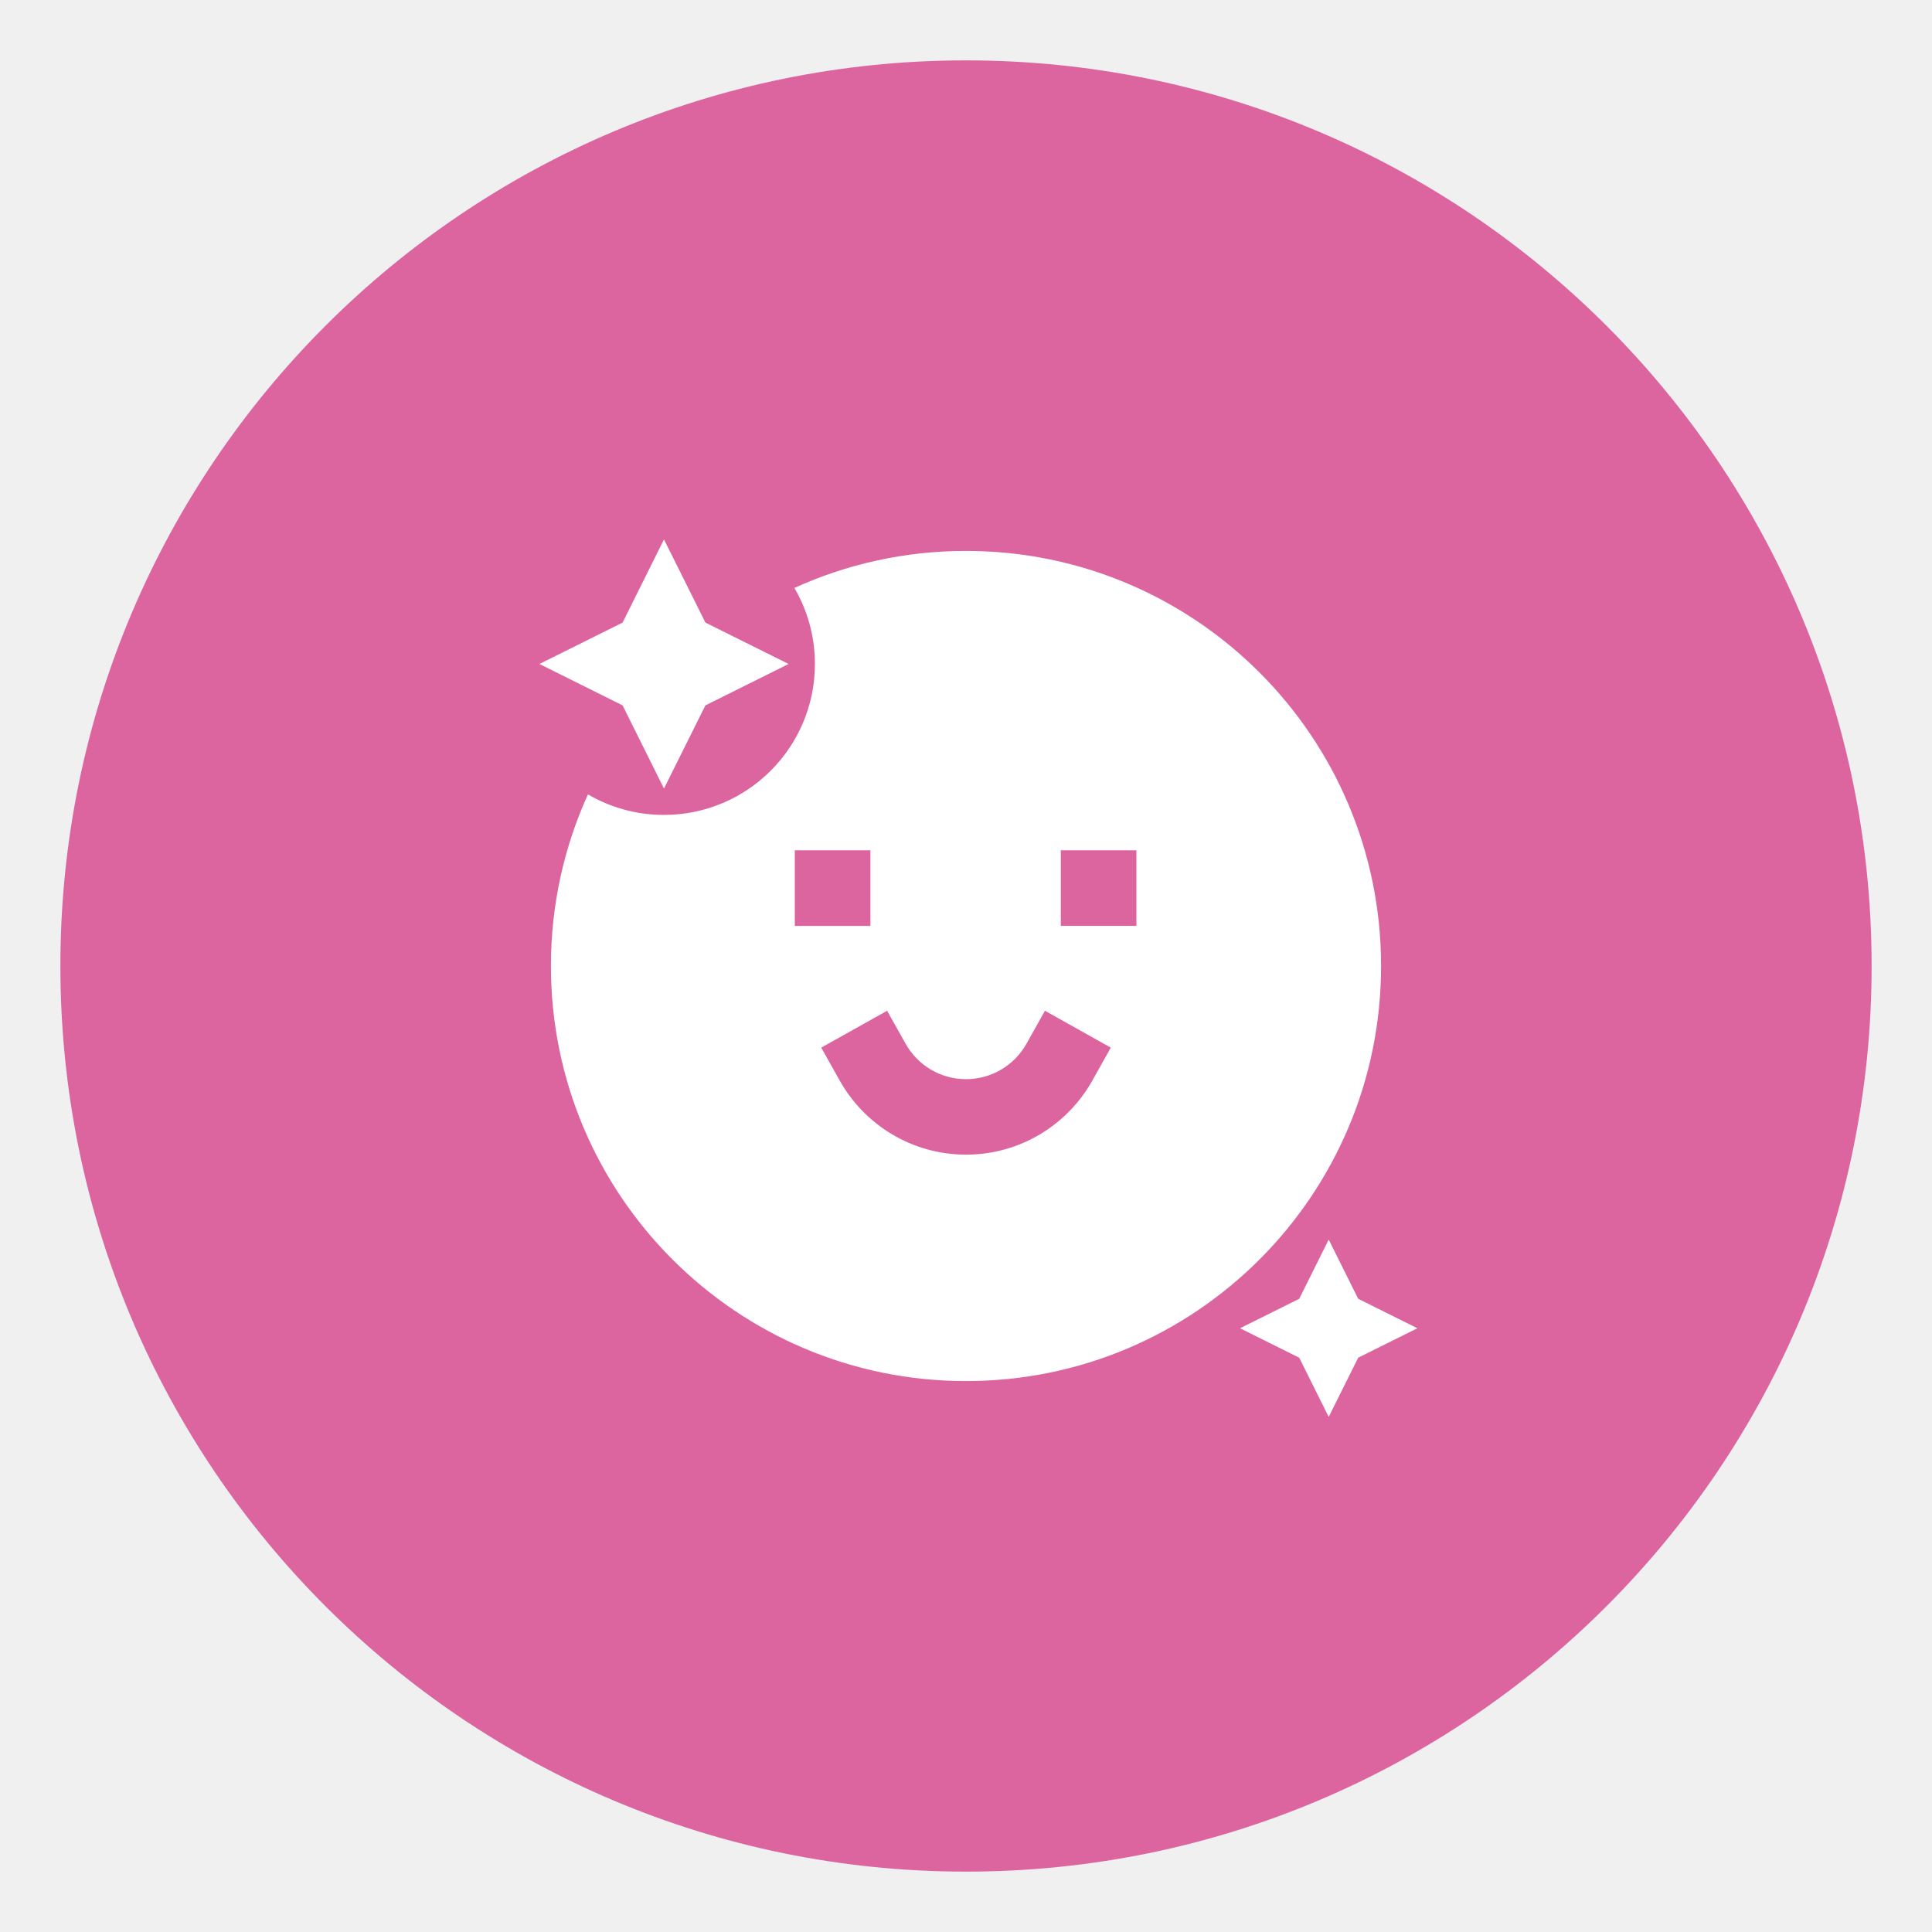
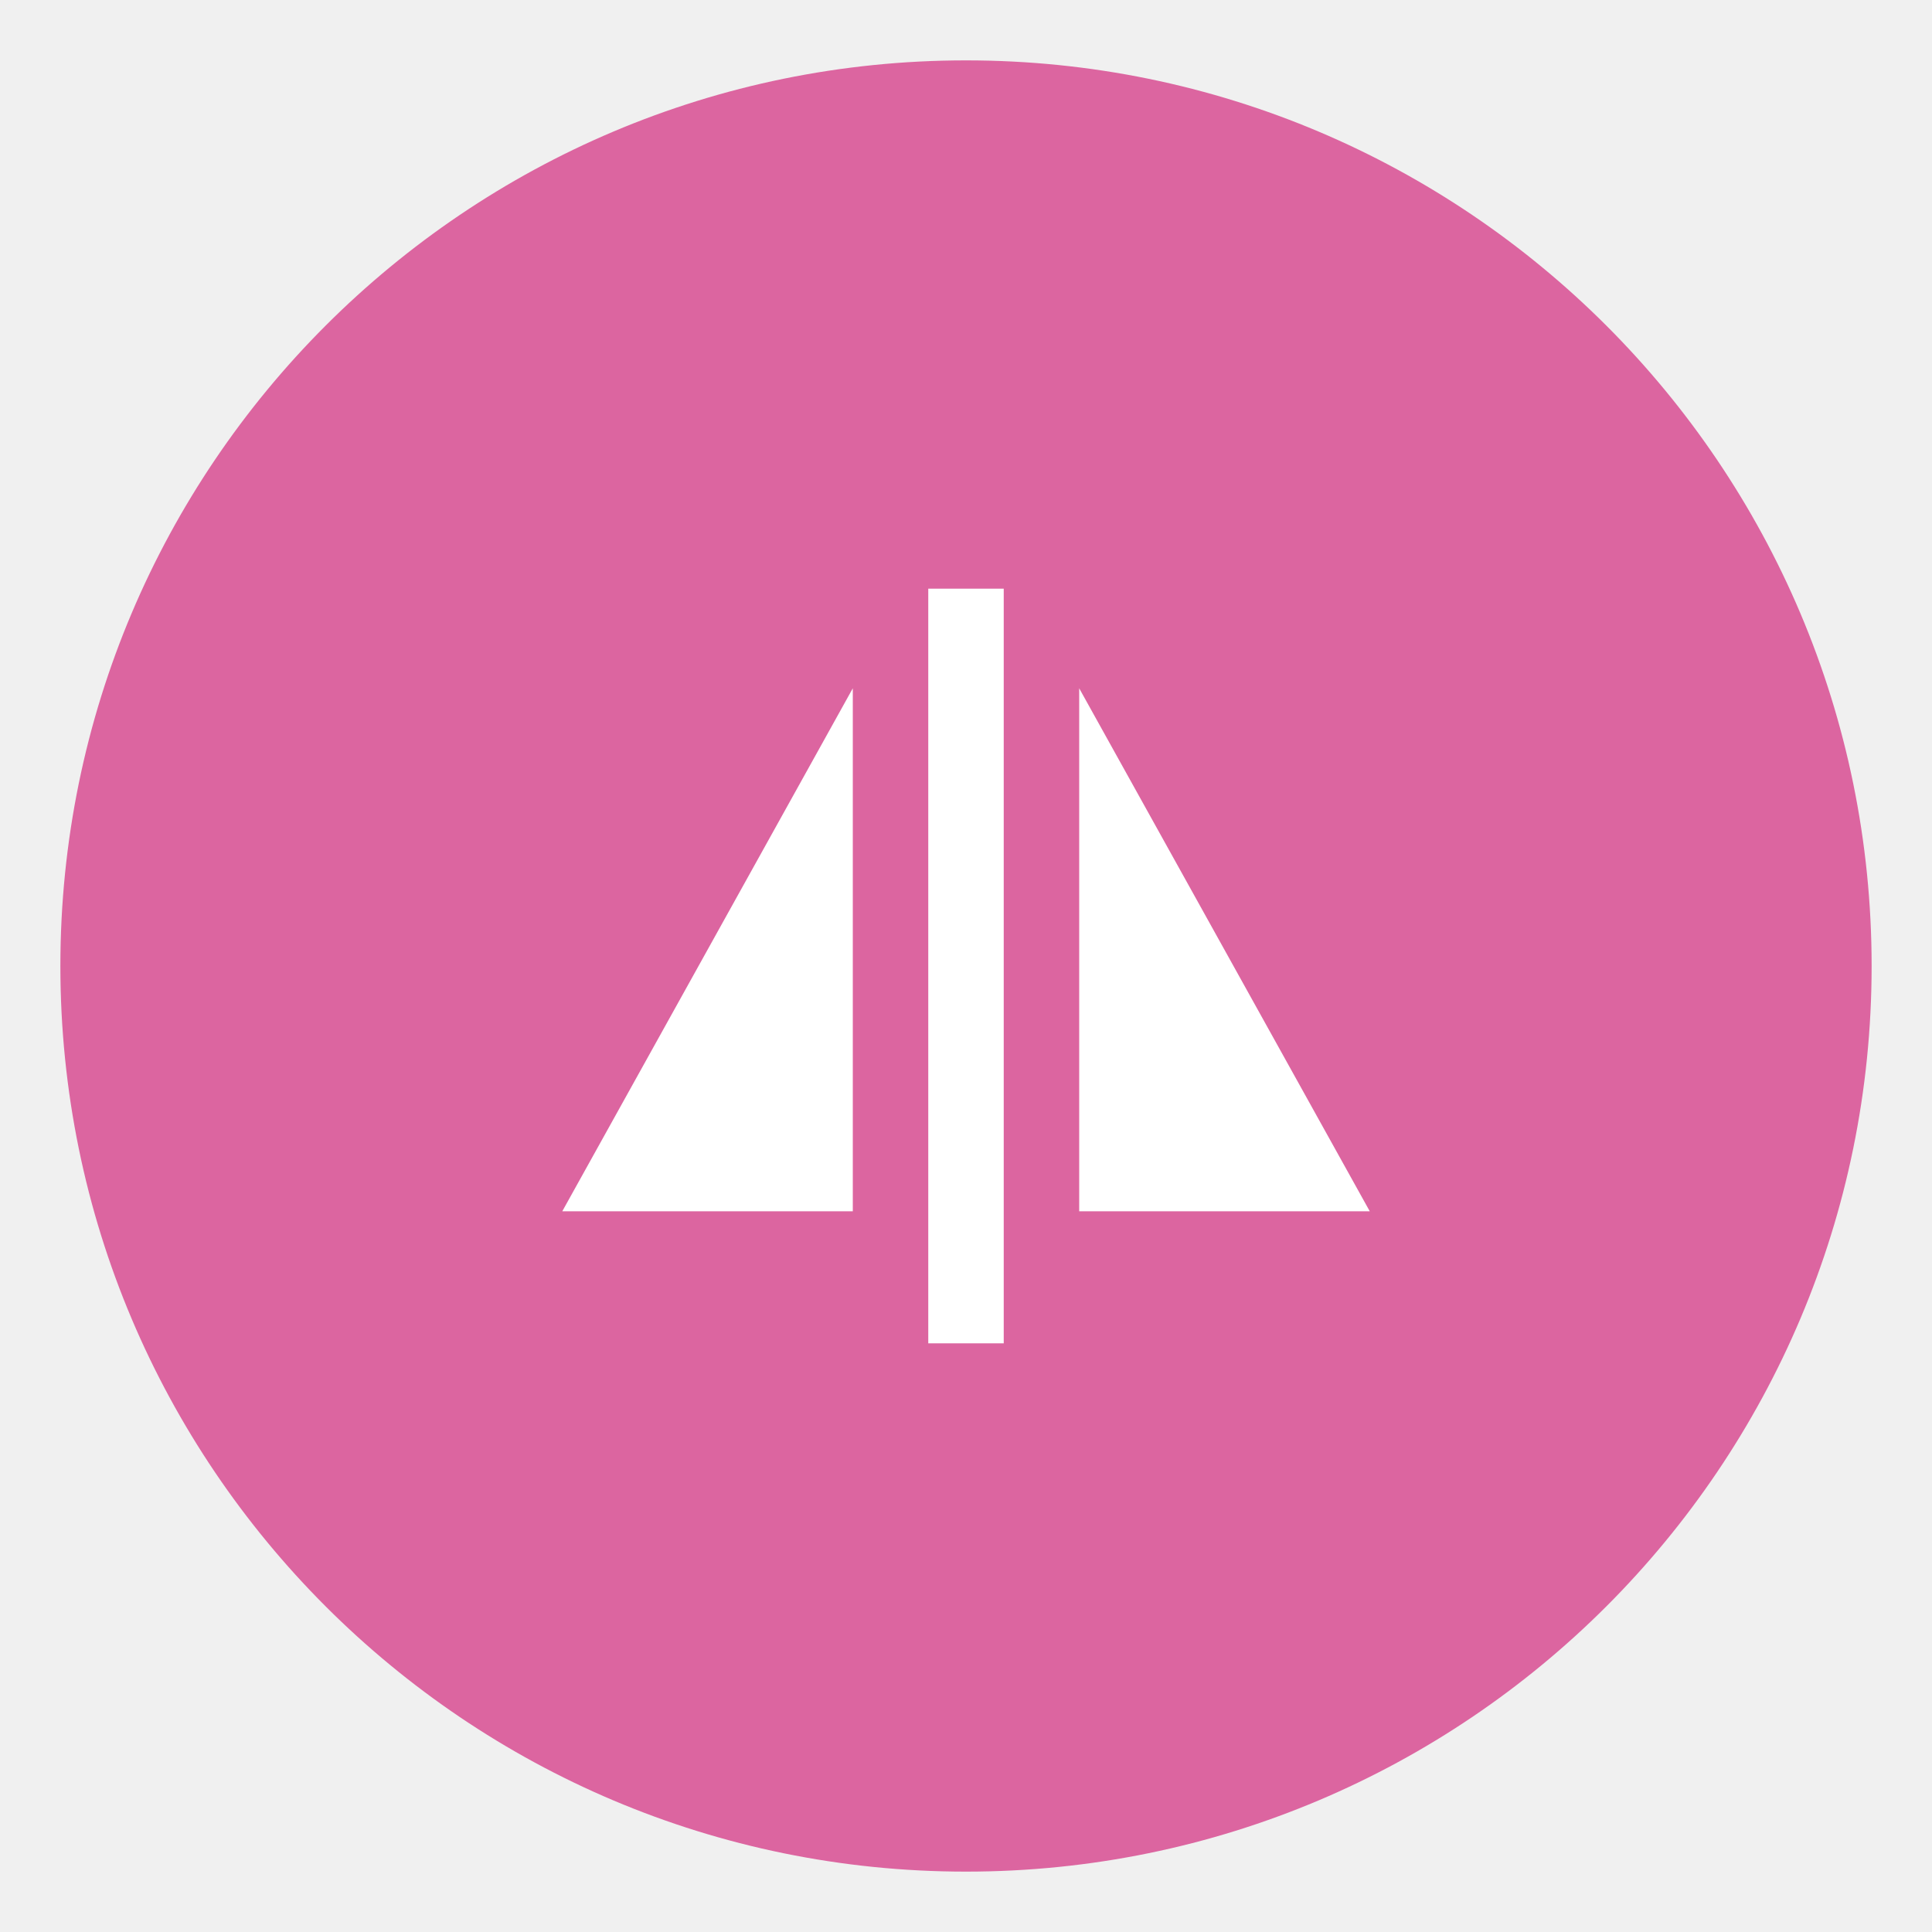
<svg xmlns="http://www.w3.org/2000/svg" viewBox="0 0 64 64" role="img" aria-labelledby="title">
  <path fill="#DC65A0" d="M32 2a30 30 0 1 1 0 60 30 30 0 1 1 0-60Z" />
  <g transform="translate(17 17) scale(1.25)">
-     <path fill="#fff" d="M3.996 7.996C6.205 7.996 7.996 6.205 7.996 3.996C7.996 3.261 7.798 2.573 7.452 1.981C8.838 1.351 10.378 1 12 1C18.075 1 23 5.925 23 12C23 18.075 18.075 23 12 23C5.925 23 1 18.075 1 12C1 10.378 1.351 8.838 1.981 7.452C2.573 7.798 3.261 7.996 3.996 7.996ZM16.516 8.934H14.512V10.937H16.516V8.934ZM10.398 14.058L9.909 13.186L8.164 14.163L8.653 15.035C9.308 16.205 10.561 16.999 12.001 16.999C13.441 16.999 14.694 16.205 15.349 15.035L15.837 14.163L14.092 13.186L13.604 14.058C13.288 14.622 12.688 14.999 12.001 14.999C11.314 14.999 10.713 14.622 10.398 14.058ZM7.463 8.934V10.938H9.467V8.934H7.463Z" />
-     <path fill="#fff" d="M3.996 0.695L5.094 2.899L7.298 3.996L5.094 5.093L3.996 7.297L2.899 5.093L0.695 3.996L2.899 2.899L3.996 0.695Z" />
-     <path fill="#fff" d="M20.831 20.819L19.262 21.6L20.831 22.381L21.612 23.95L22.393 22.381L23.962 21.6L22.393 20.819L21.612 19.25L20.831 20.819Z" />
+     <path fill="#fff" d="M13 2L13 22H11L11 2L13 2ZM9 4.641V18.5H1.301L9 4.641ZM15 4.641L22.7 18.5H15V4.641Z" />
  </g>
</svg>
